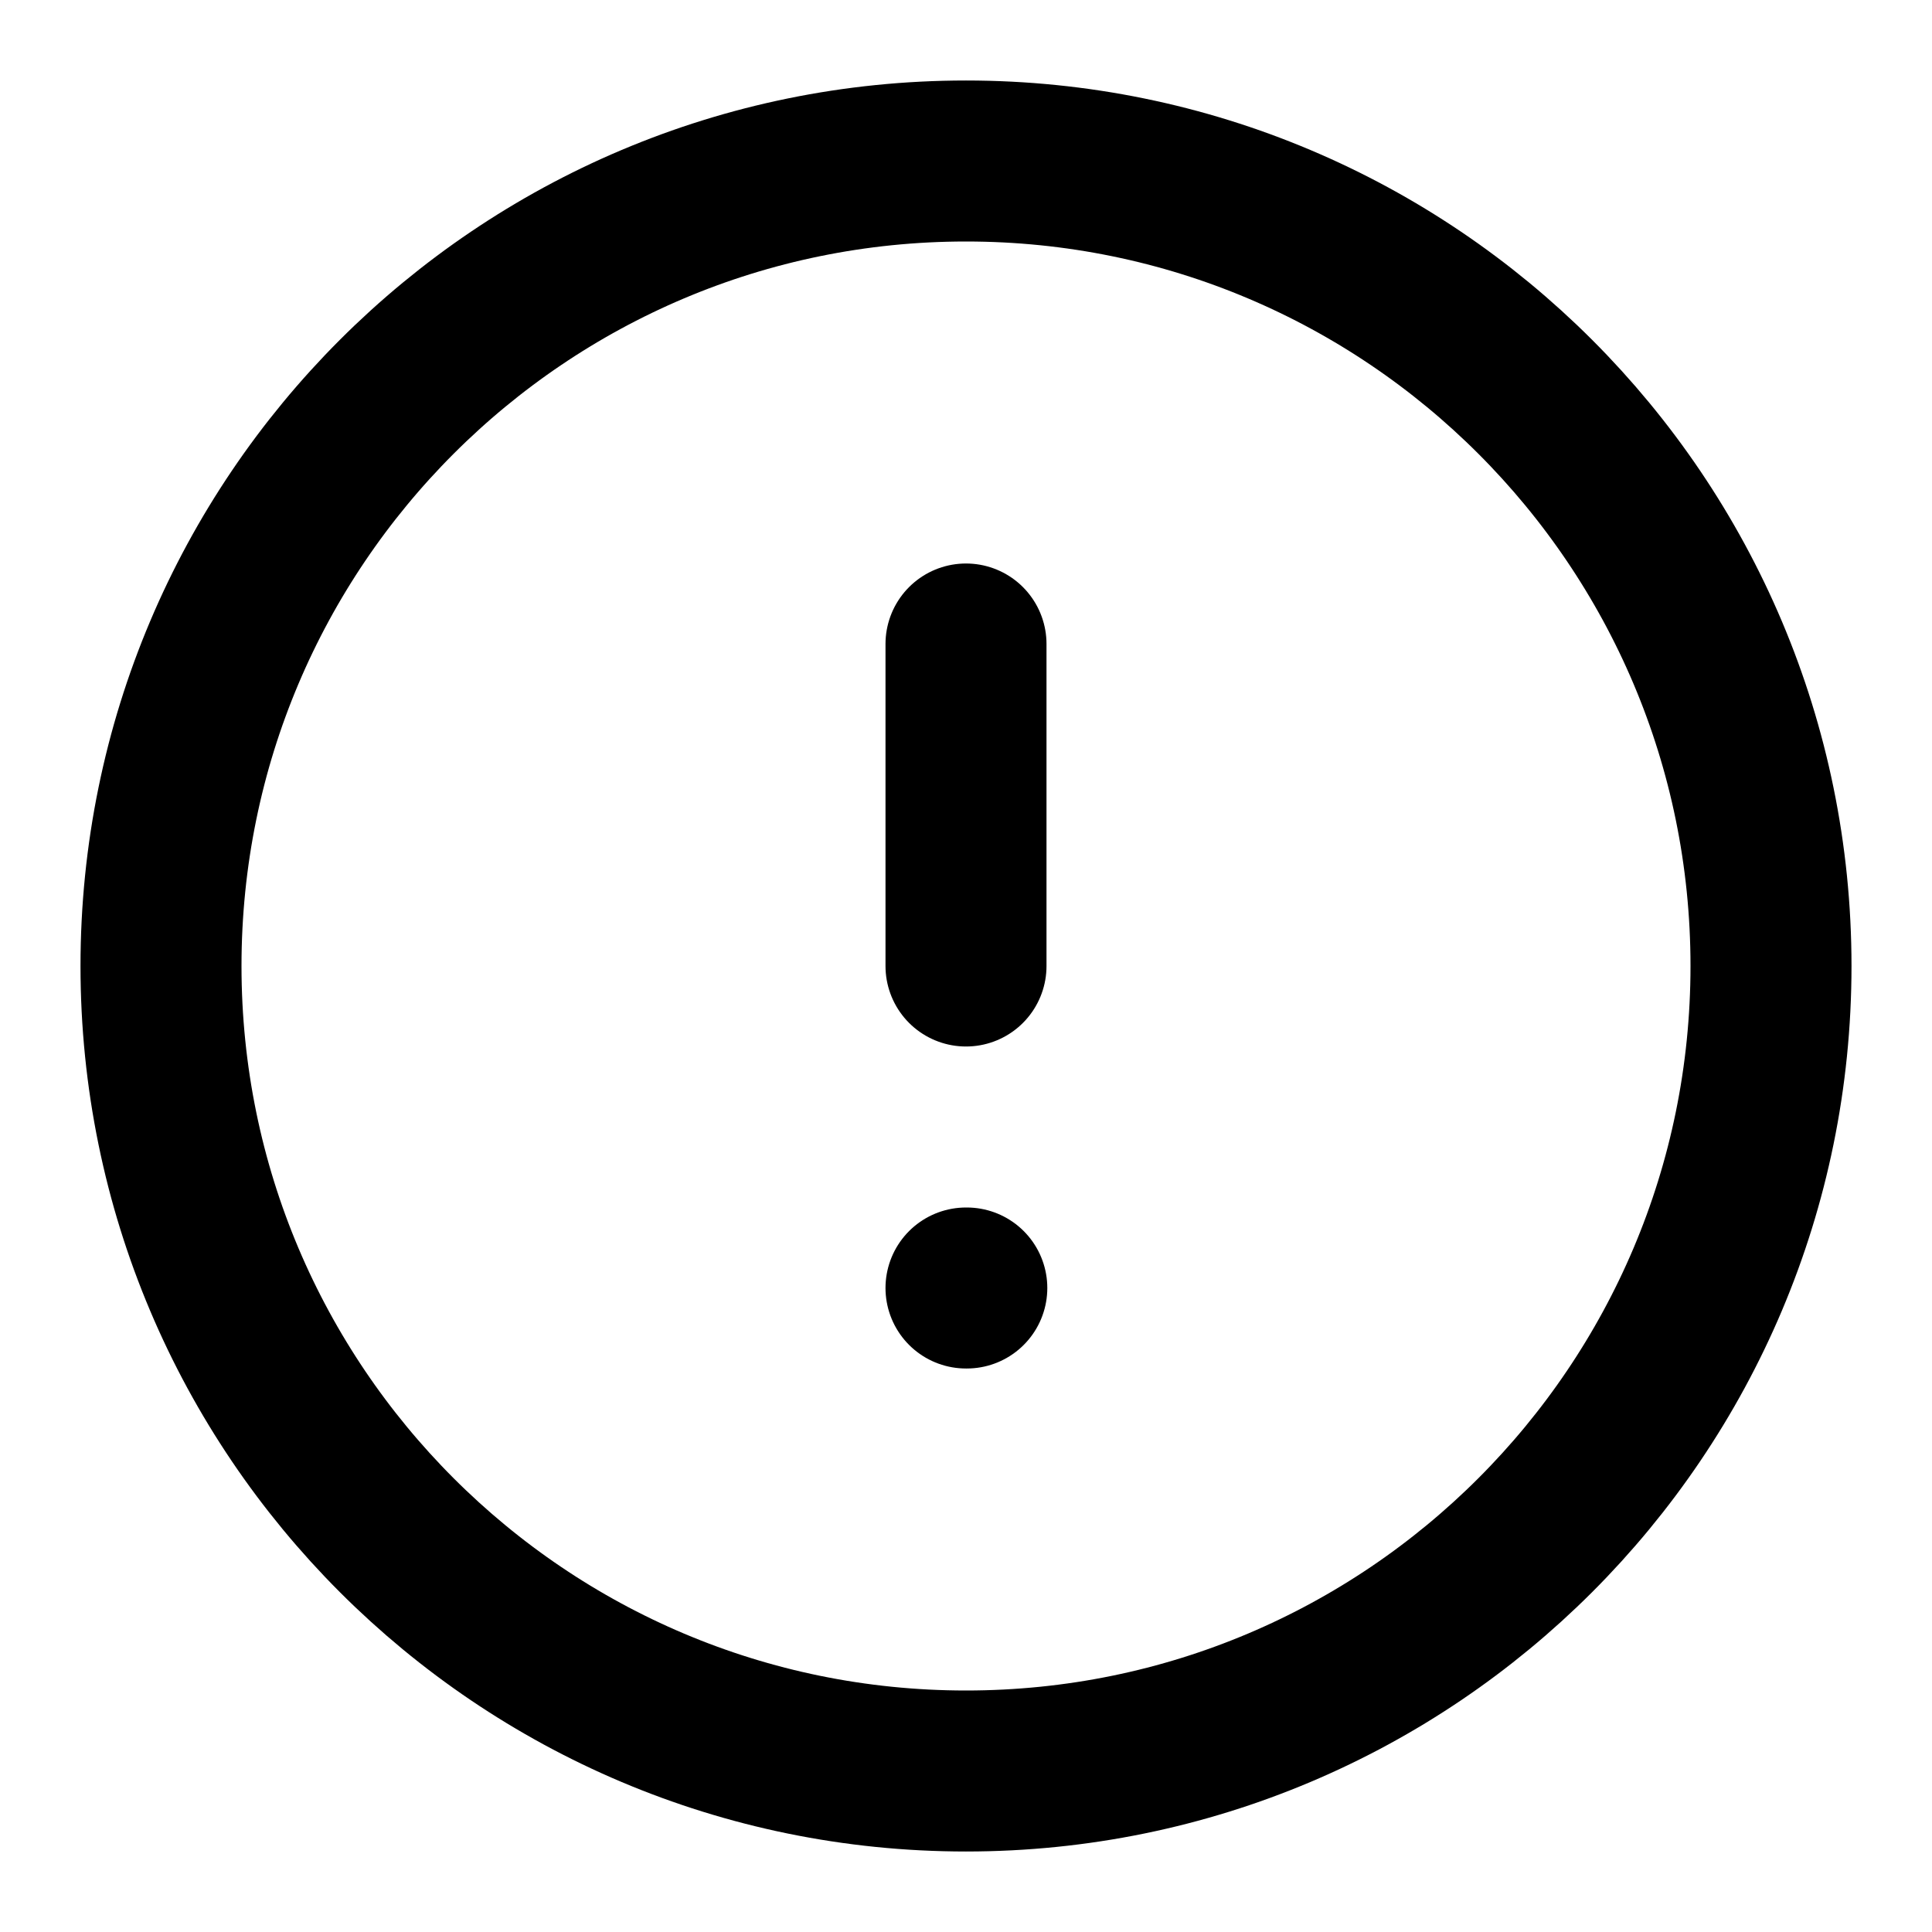
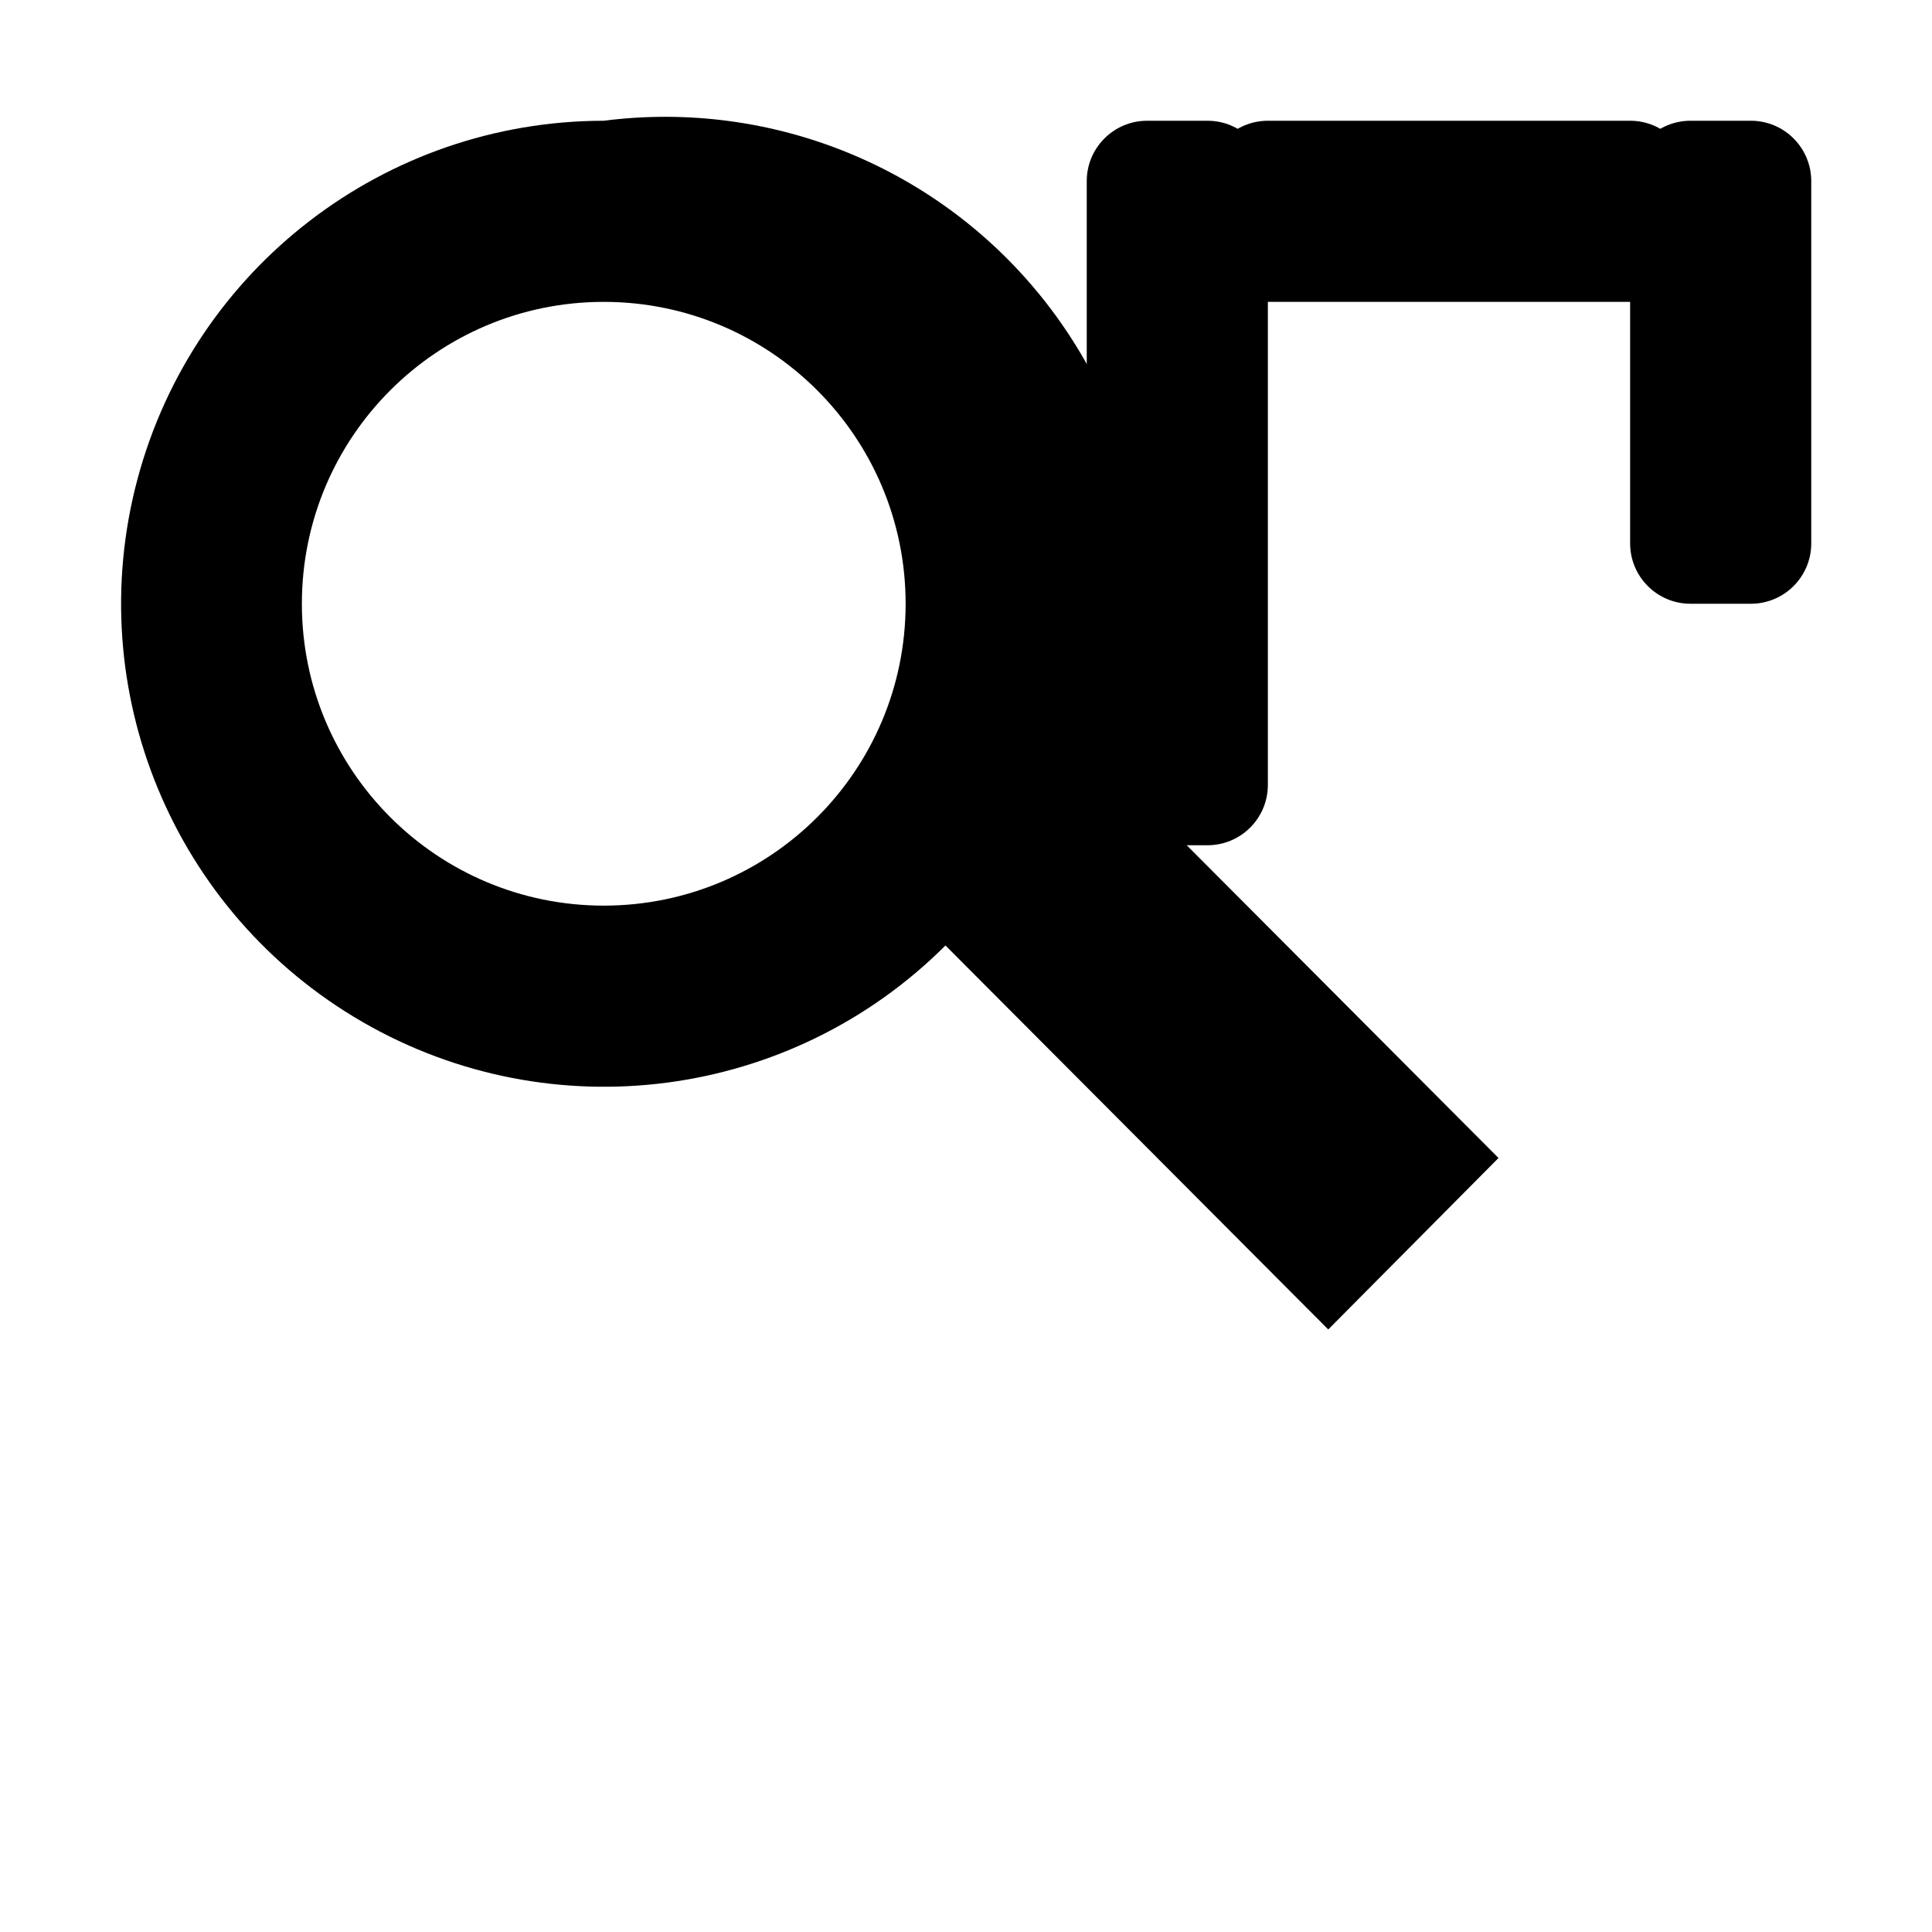
- <svg xmlns="http://www.w3.org/2000/svg" viewBox="0 0 24 24" fill="none" stroke="currentColor" stroke-width="2" stroke-linecap="round" stroke-linejoin="round">
-   <circle cx="12" cy="12" r="10" />
-   <line x1="12" y1="8" x2="12" y2="12" />
-   <line x1="12" y1="16" x2="12.01" y2="16" />
+ <svg xmlns="http://www.w3.org/2000/svg" viewBox="0 0 16 16" width="16" height="16" fill="currentColor">
+   <path d="M5 1a4 4 0 1 0 2.83 6.83l3.17 3.18 1.41-1.42L9.24 6.41A4 4 0 0 0 5 1zm0 1.5a2.5 2.5 0 1 1 0 5 2.5 2.5 0 0 1 0-5z" />
+   <rect x="9" y="1" width="1.5" height="6" rx="0.5" />
+   <rect x="10" y="1" width="4" height="1.5" rx="0.5" />
+   <rect x="13.5" y="1" width="1.5" height="4" rx="0.5" />
</svg>
